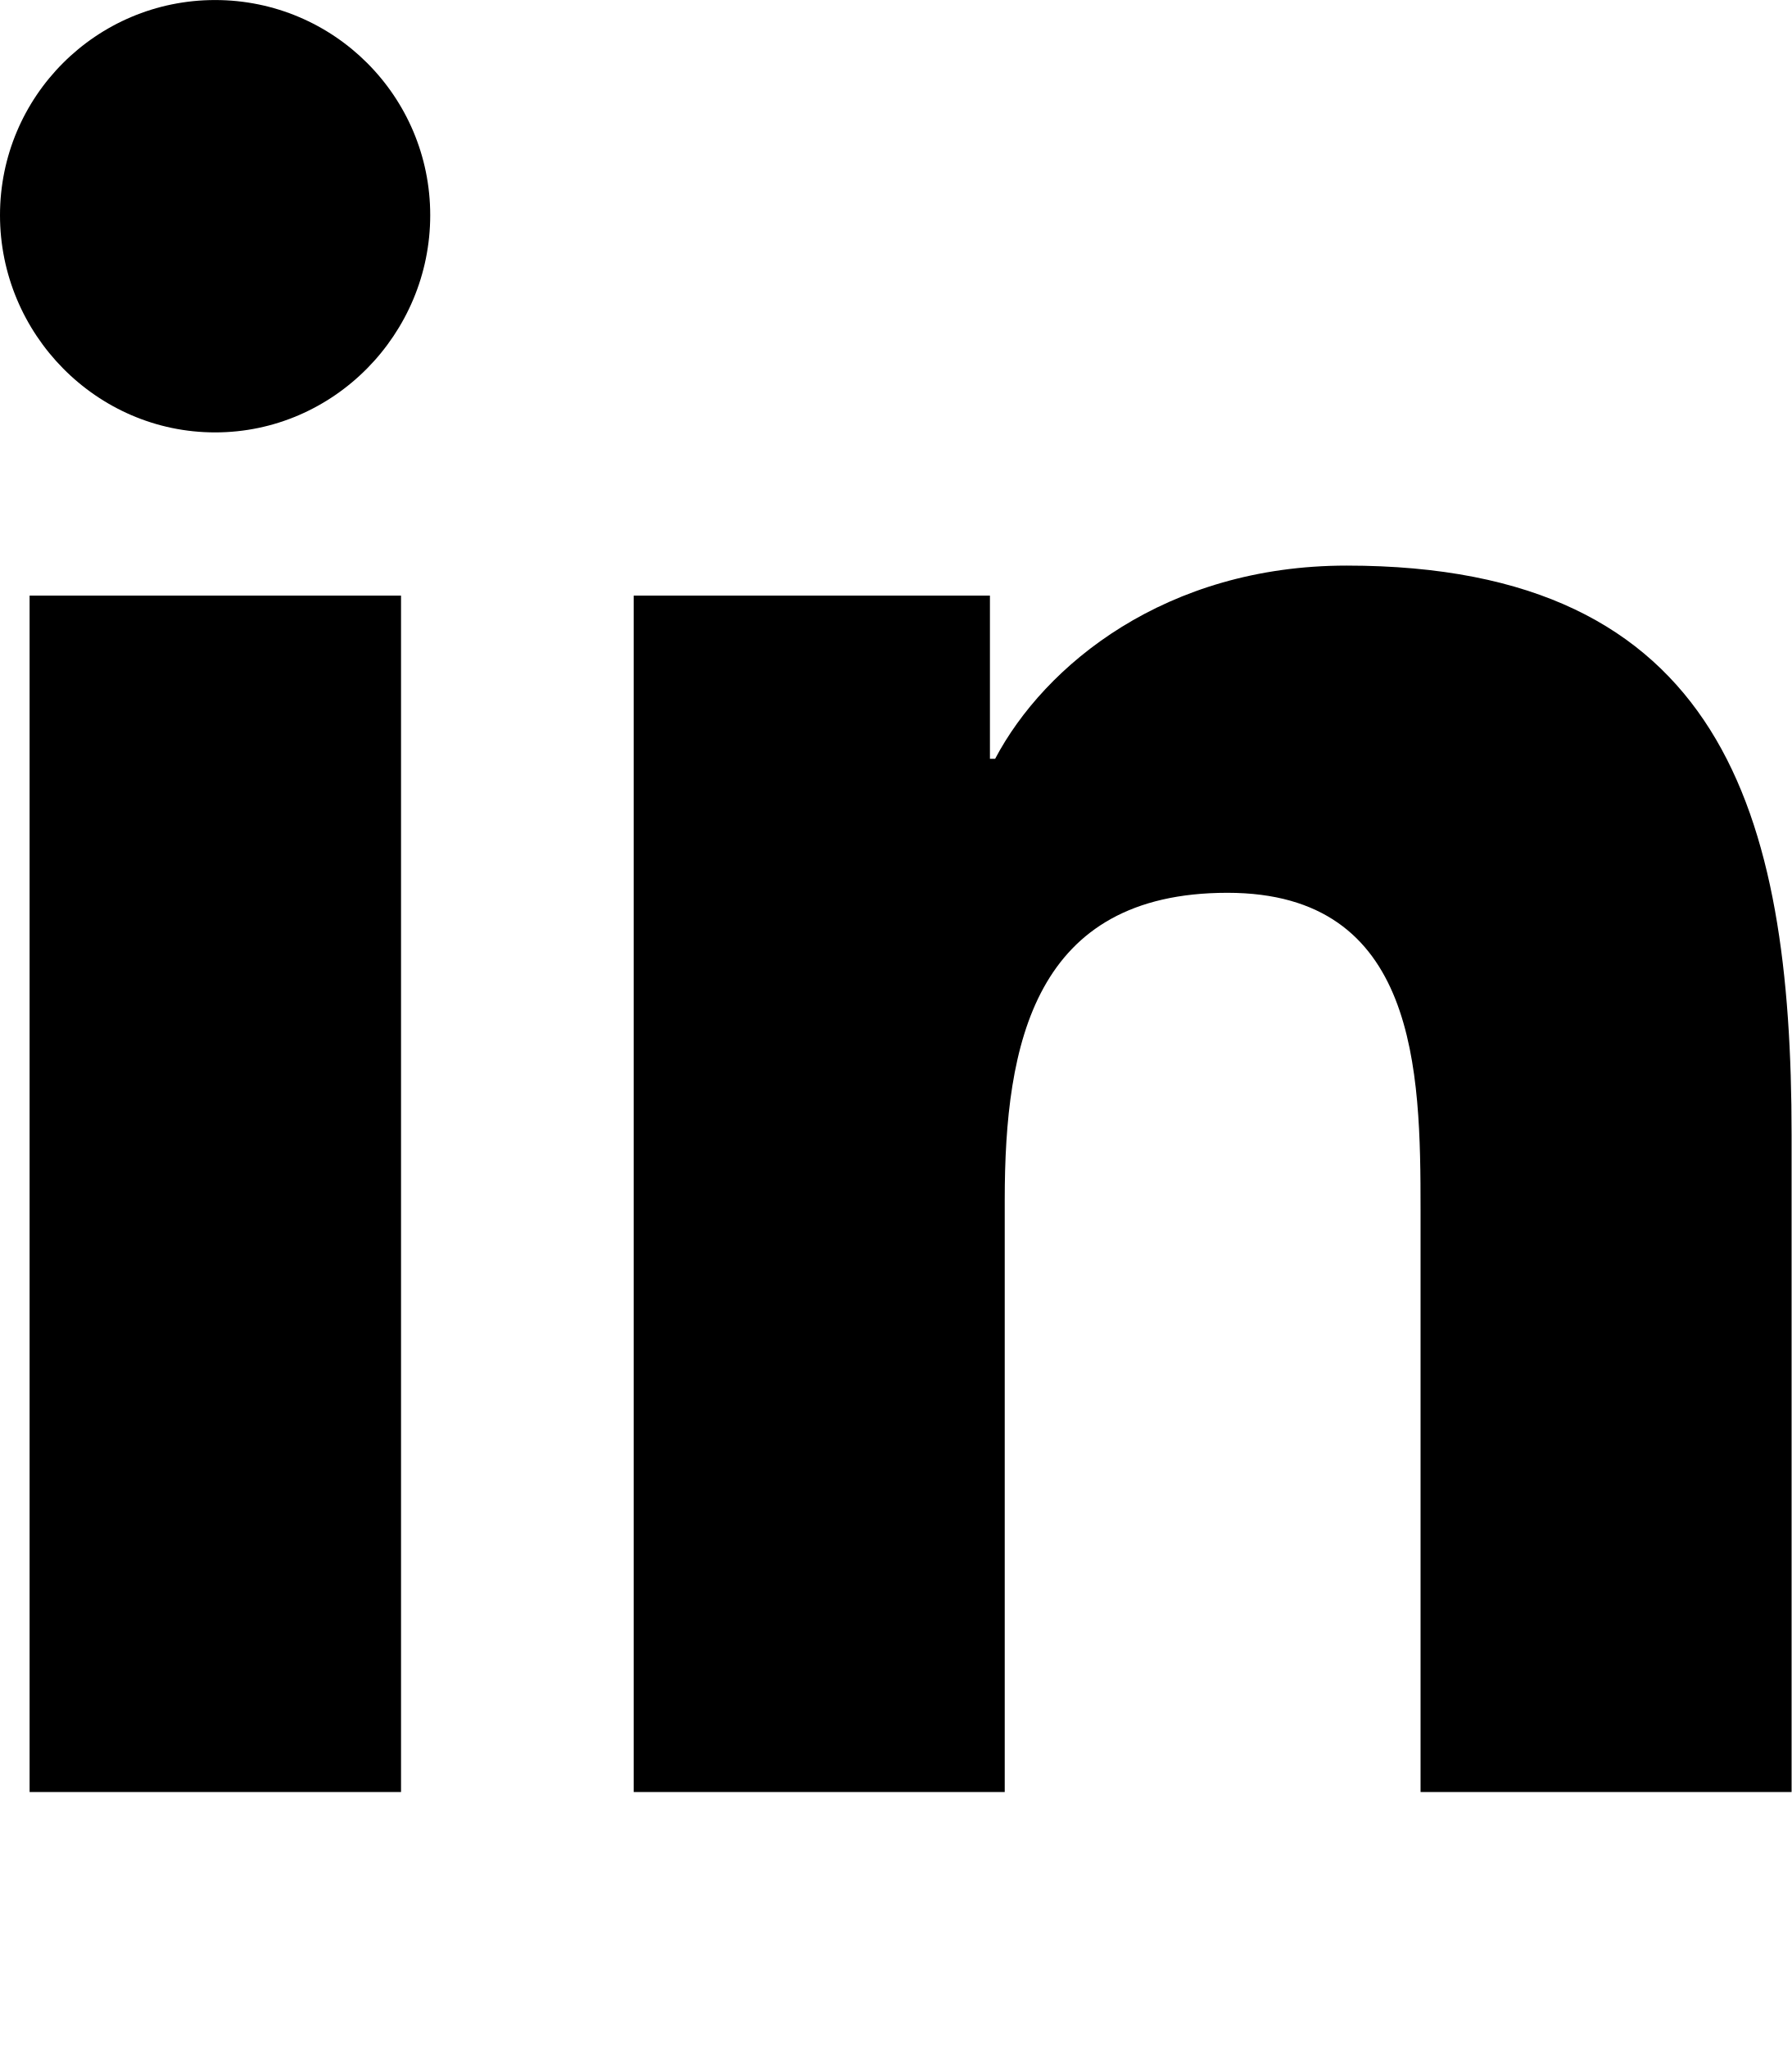
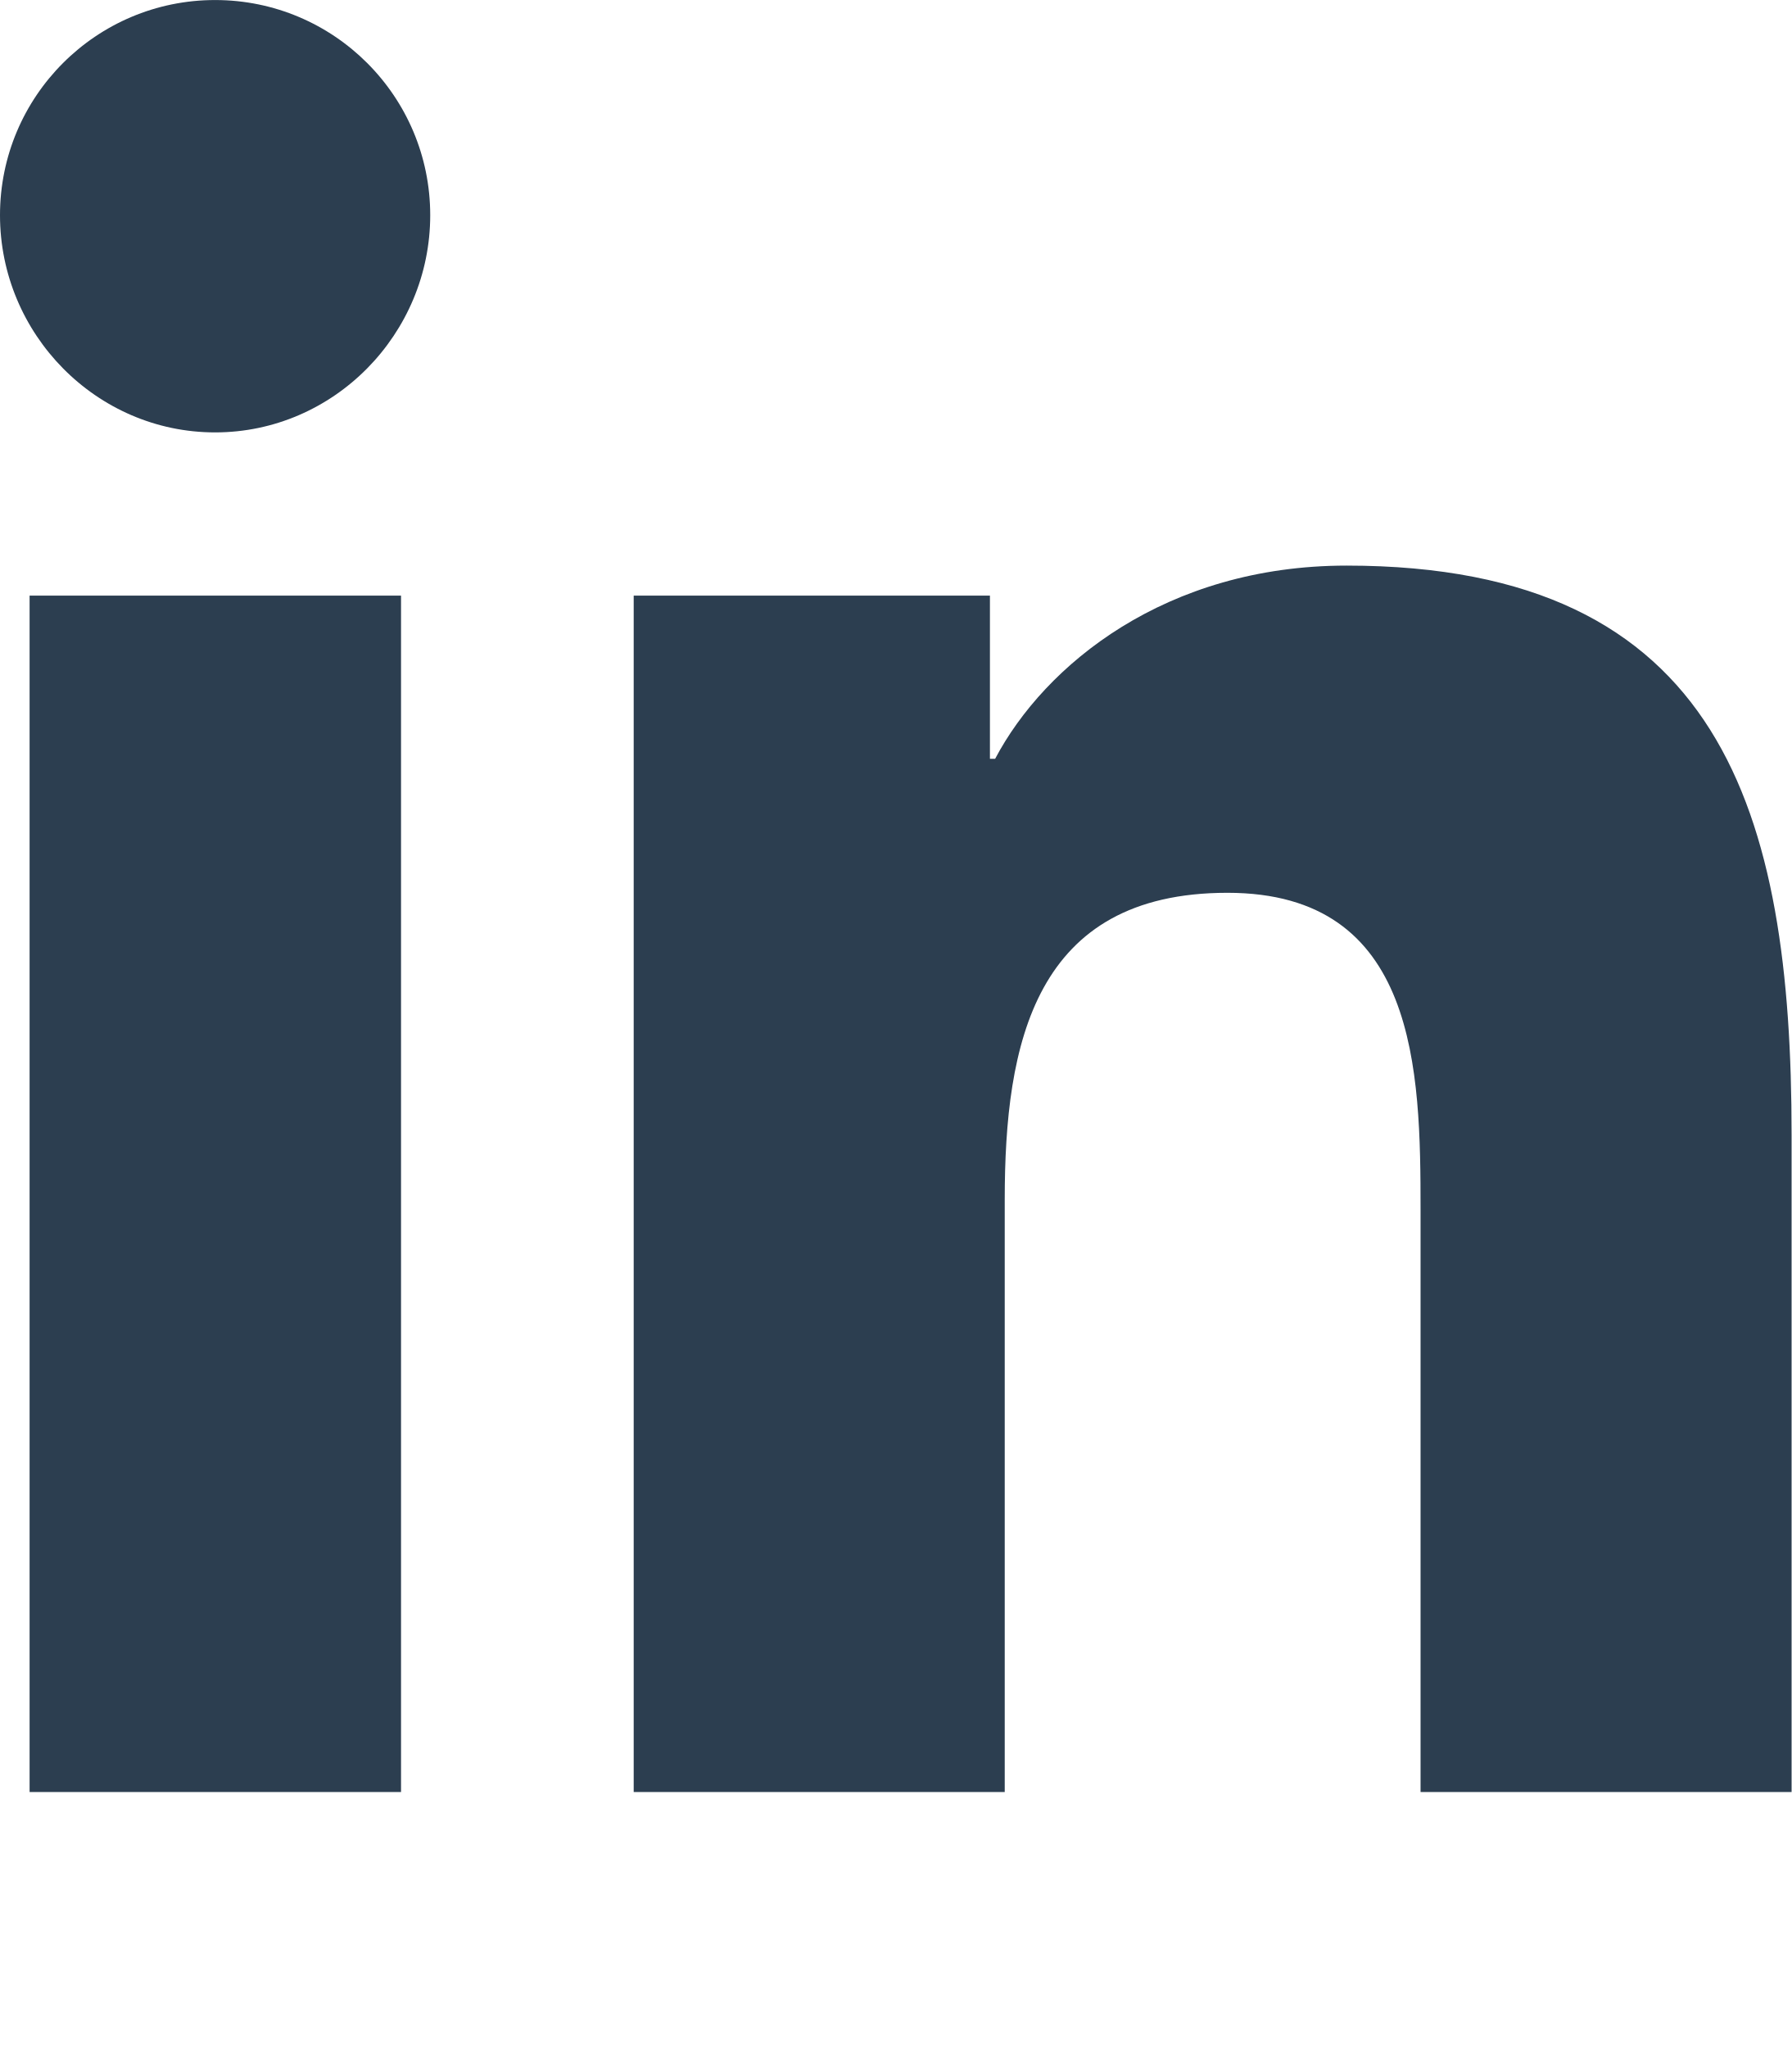
- <svg xmlns="http://www.w3.org/2000/svg" viewBox="0 0 448 512">
+ <svg xmlns="http://www.w3.org/2000/svg" fill="#2c3e50" viewBox="0 0 448 512">
  <path d="M100.28 448H7.4V148.9h92.88zM53.79 108.1C24.09 108.1 0 83.5 0 53.8a53.79 53.79 0 0 1 107.58 0c0 29.7-24.1 54.3-53.79 54.3zM447.9 448h-92.68V302.4c0-34.7-.7-79.2-48.29-79.2-48.29 0-55.69 37.7-55.69 76.7V448h-92.78V148.9h89.08v40.8h1.3c12.4-23.5 42.69-48.3 87.88-48.3 94 0 111.28 61.9 111.28 142.3V448z" />
</svg>
